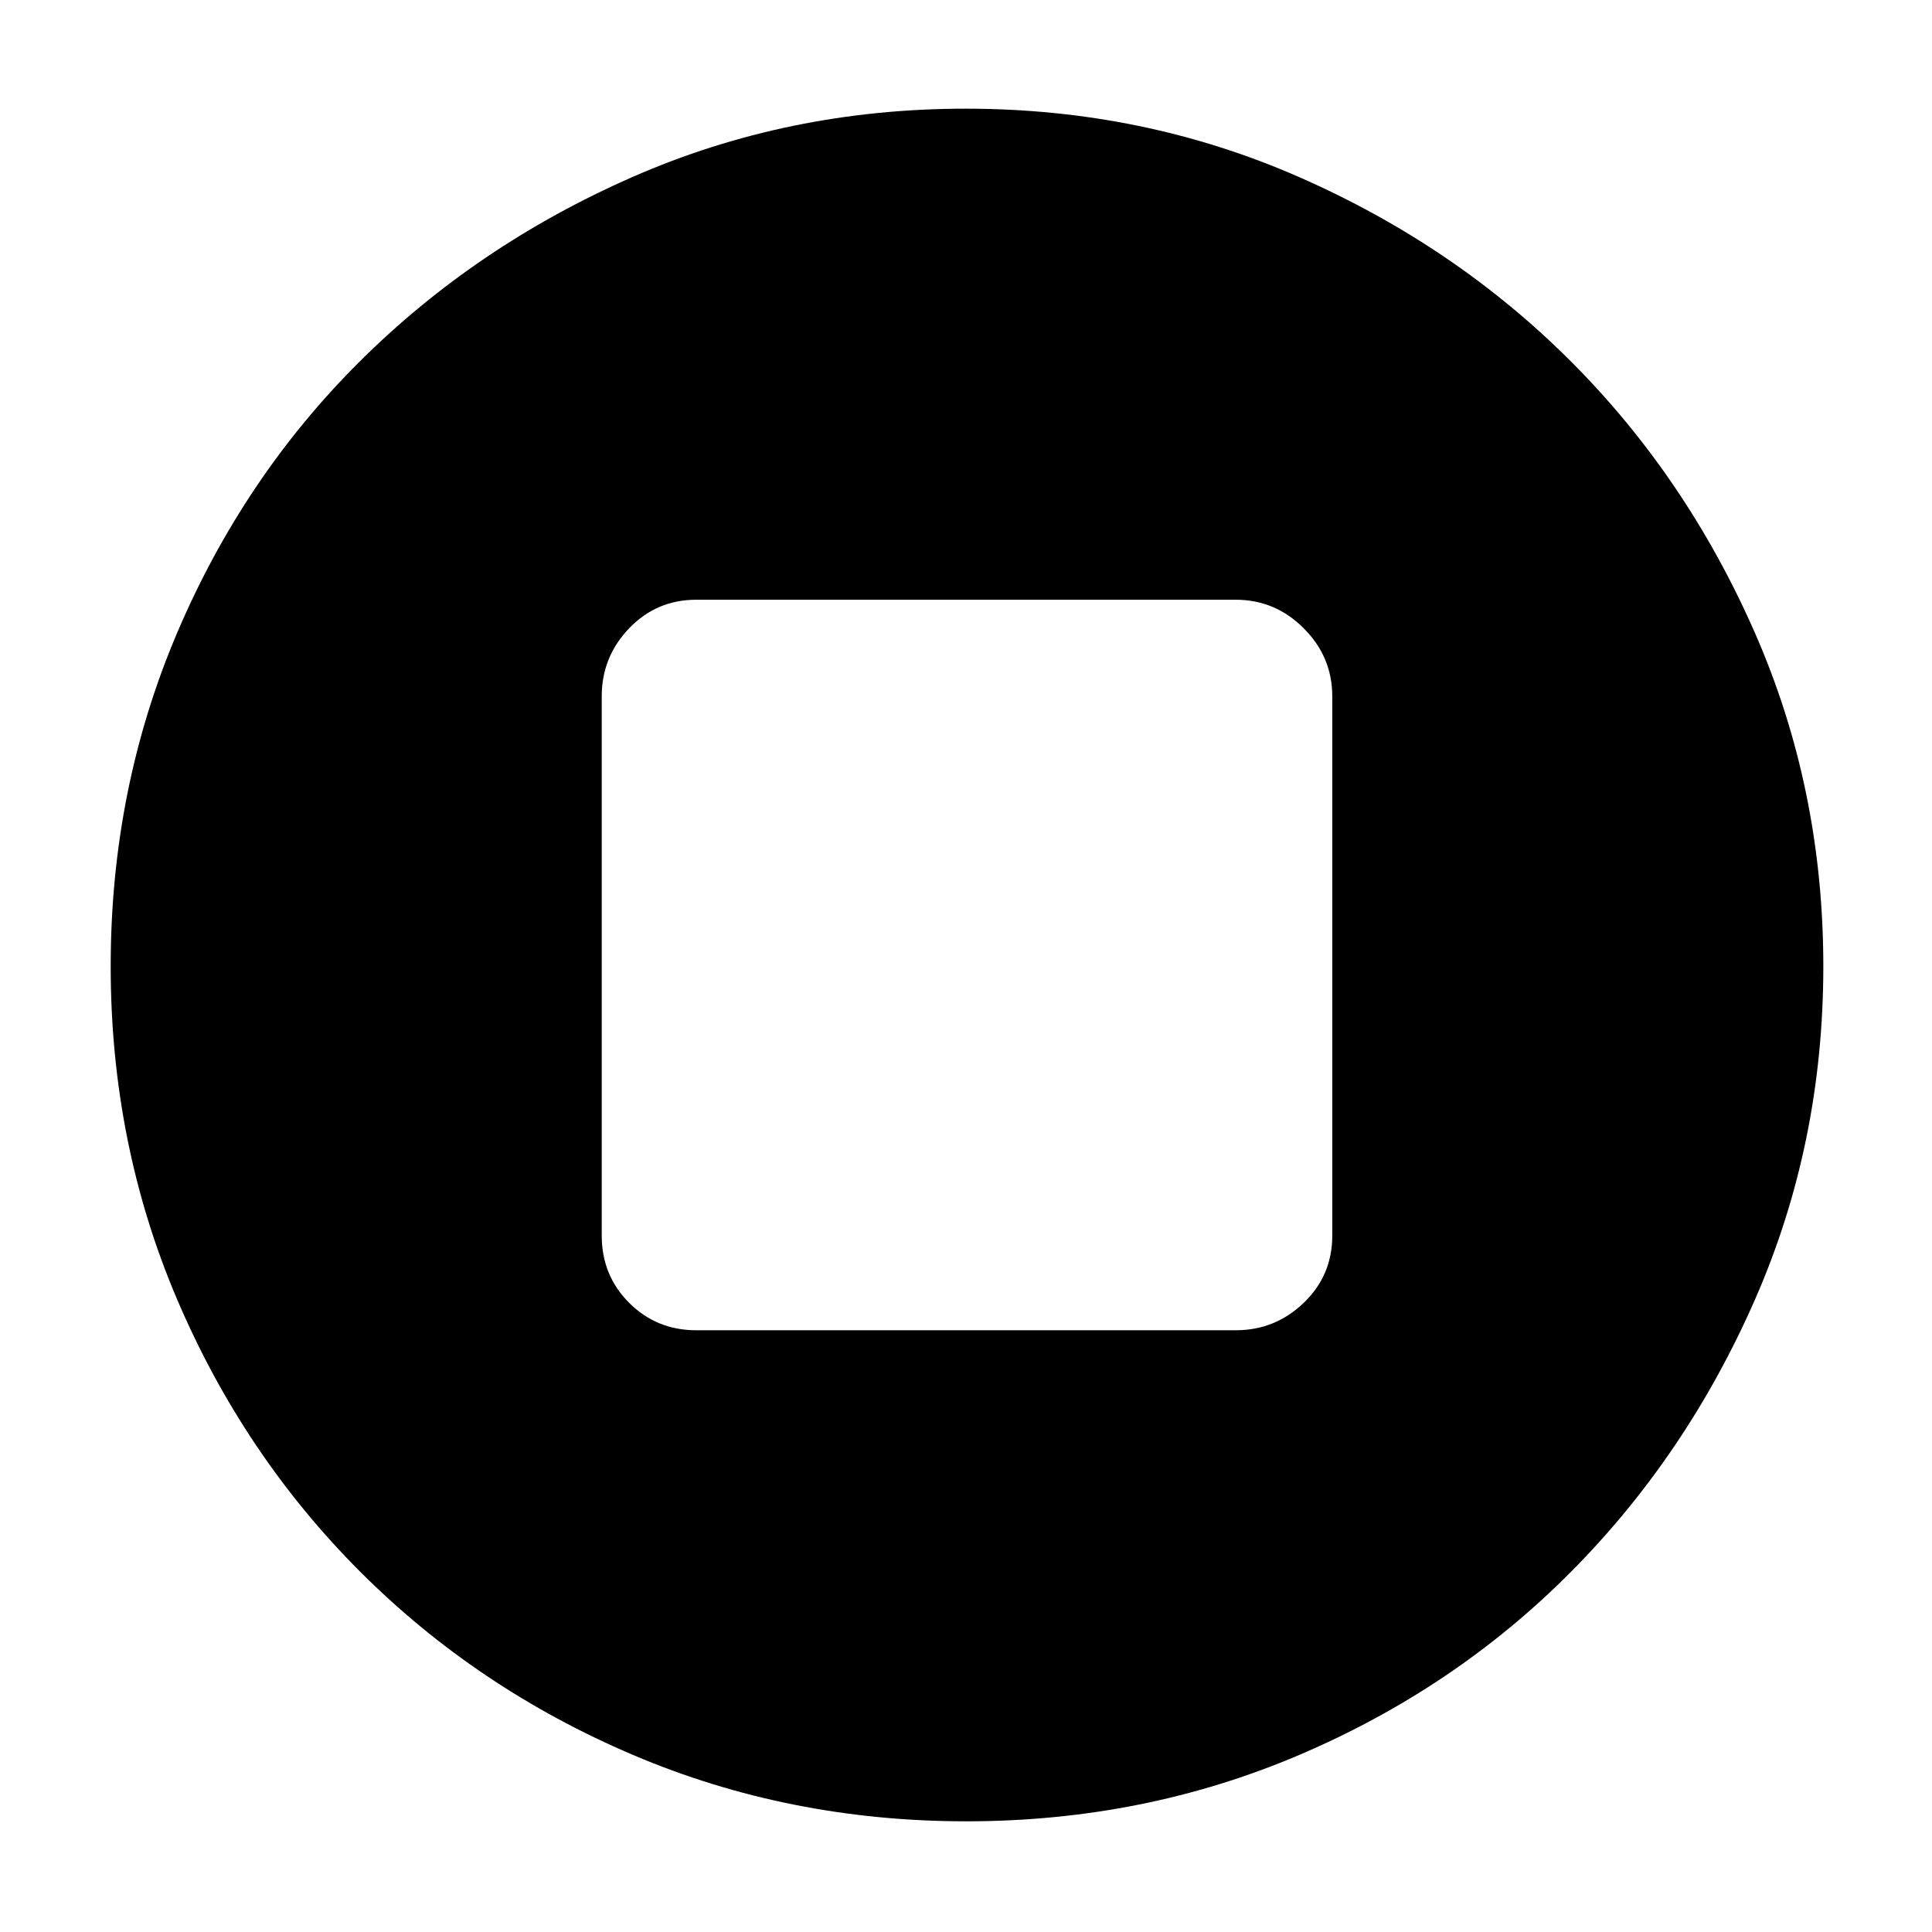
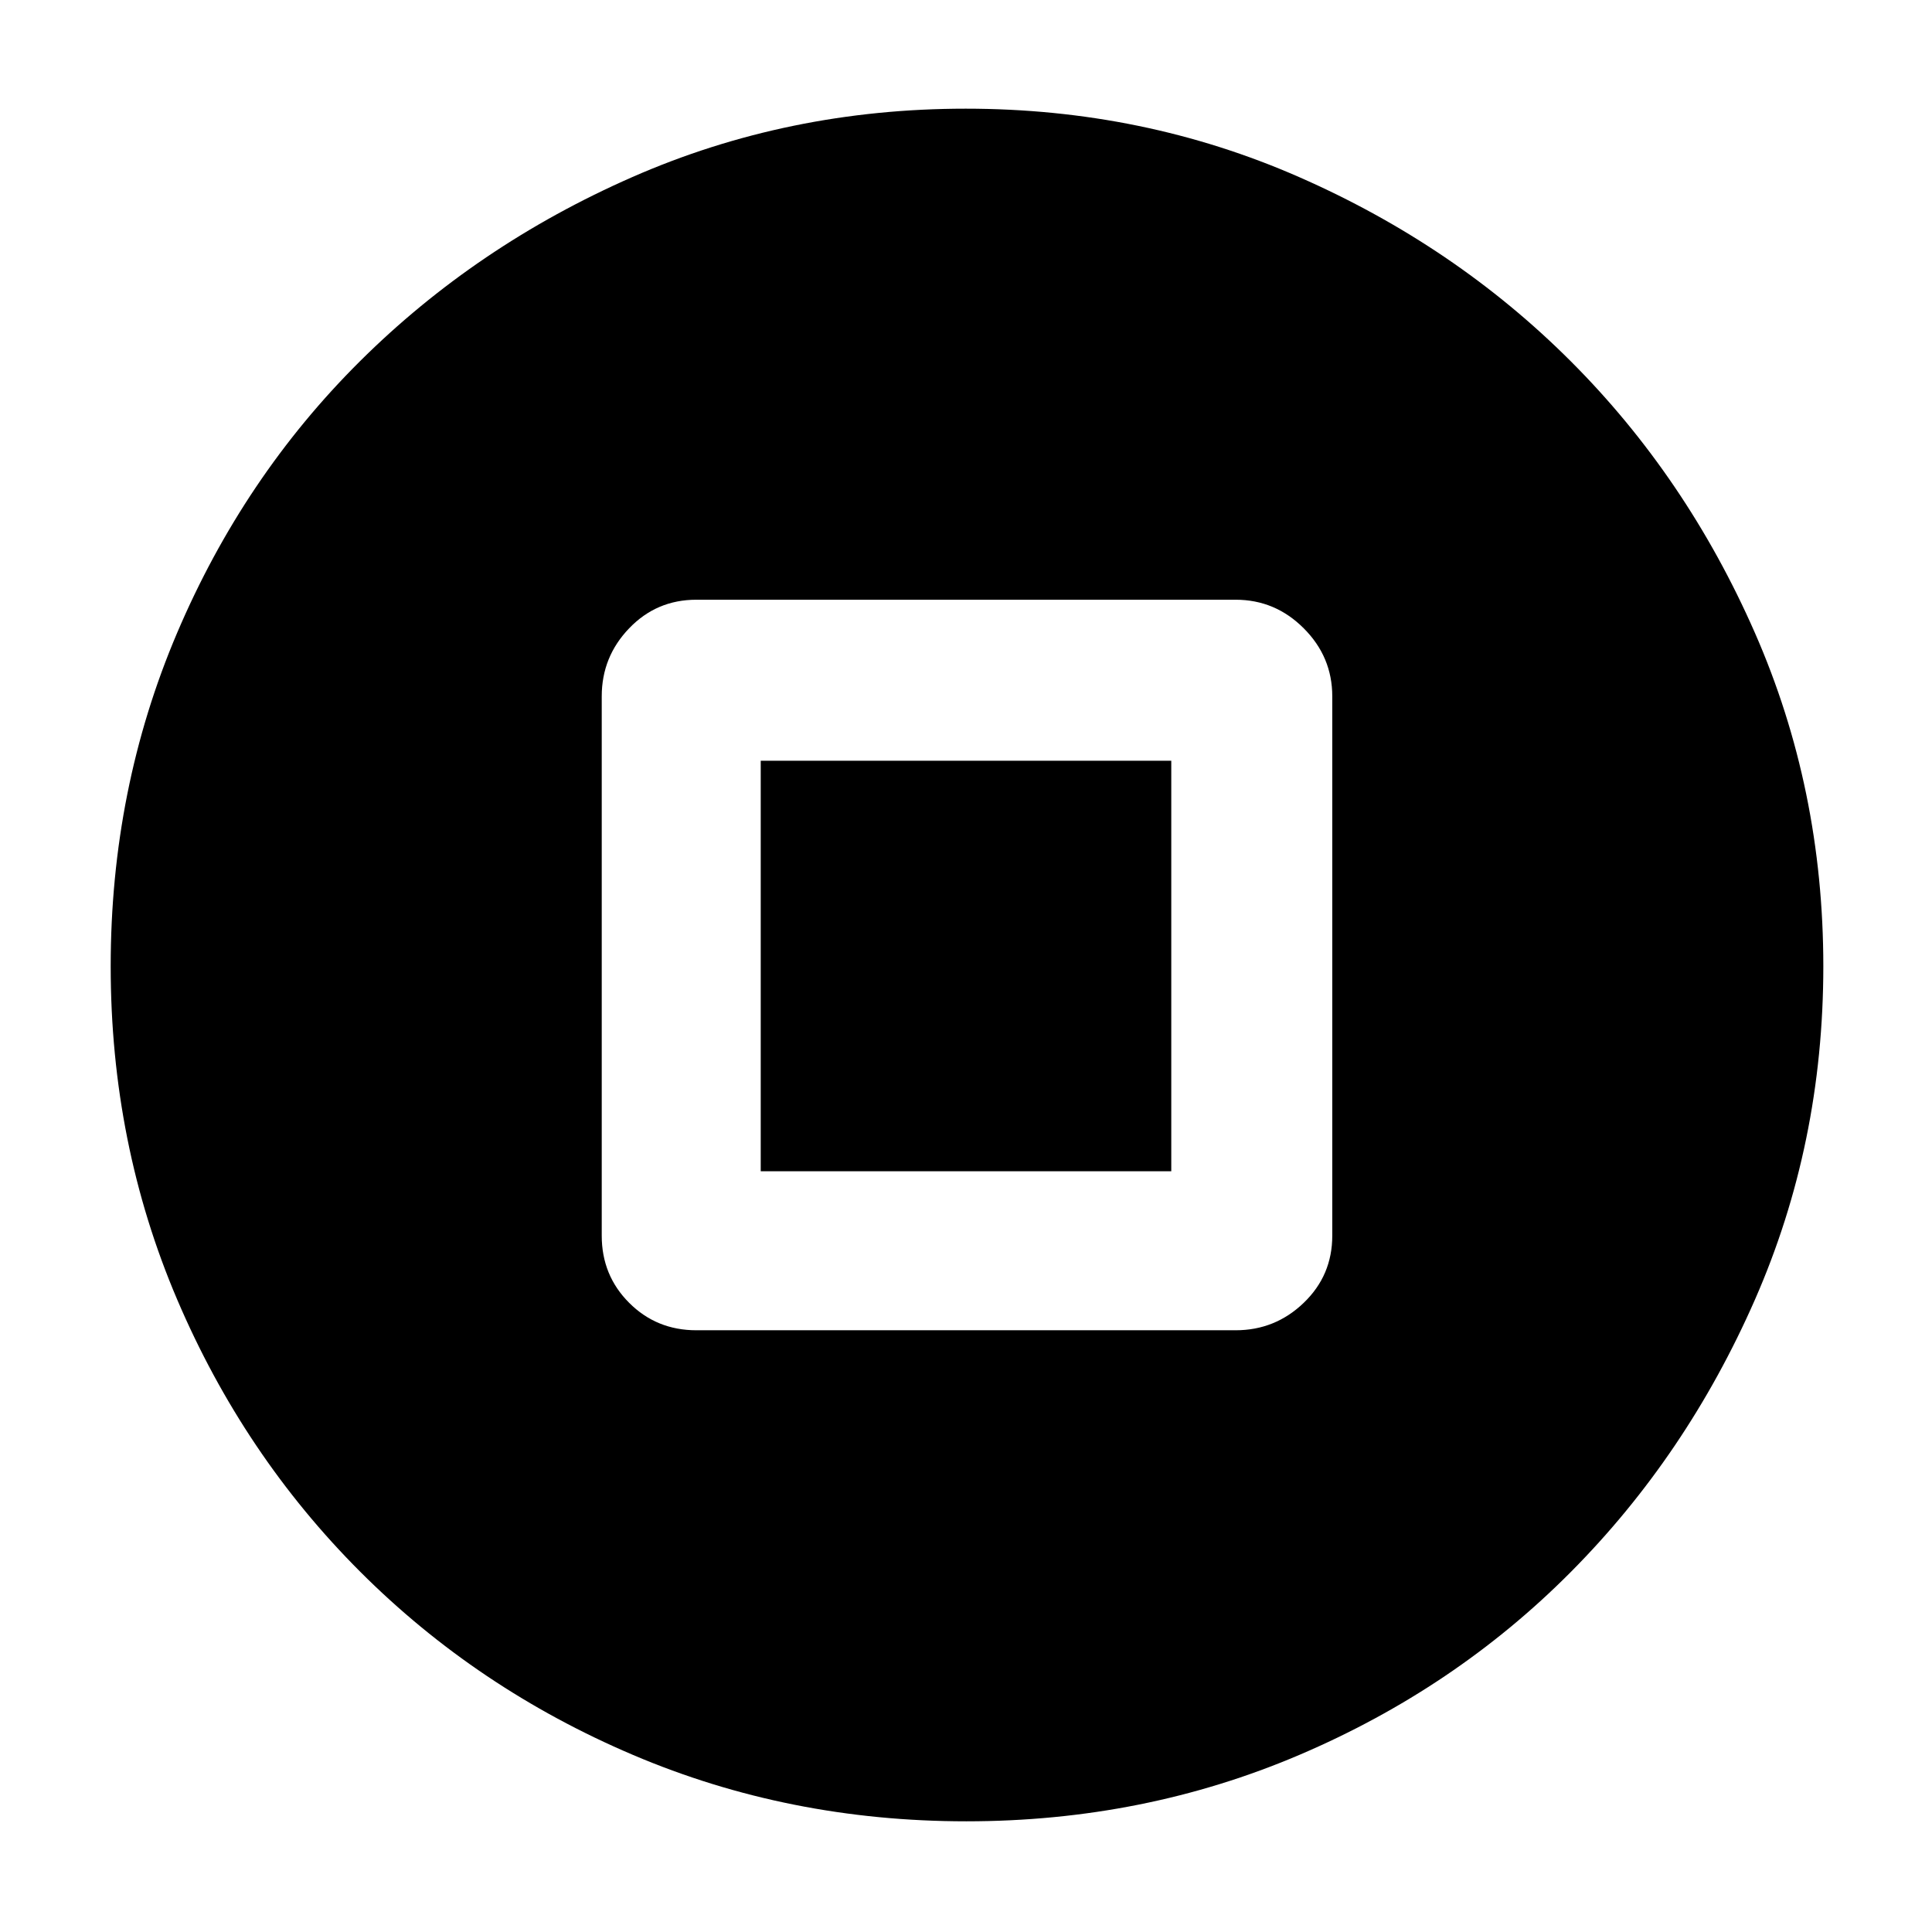
<svg xmlns="http://www.w3.org/2000/svg" viewBox="0 -960 960 960">
-   <path d="M346-299h268q19.63 0 33.81-13.63Q662-326.25 662-346v-268q0-19.63-14.19-33.81Q633.63-662 614-662H346q-19.75 0-33.37 14.19Q299-633.63 299-614v268q0 19.75 13.63 33.37Q326.25-299 346-299ZM314.5-88Q237-121 179-179T88-314.36q-33-77.36-33-165.5T88-645.5q33-77.5 90.86-135 57.85-57.5 135.3-91.5 77.45-34 165.7-34 88.24 0 165.69 34t134.95 91.5Q838-723 872-645.55q34 77.45 34 165.69 0 88.25-34 165.7-34 77.45-91.5 135.3Q723-121 645.64-88q-77.36 33-165.5 33T314.5-88Z" />
+   <path d="M314.5-88Q237-121 179-179T88-314.36q-33-77.36-33-165.5T88-645.5q33-77.5 90.86-135 57.85-57.5 135.3-91.5 77.45-34 165.7-34 88.24 0 165.69 34t134.95 91.5Q838-723 872-645.55q34 77.45 34 165.69 0 88.25-34 165.7-34 77.45-91.5 135.3Q723-121 645.64-88q-77.36 33-165.5 33T314.5-88ZM346-299h268q19.63 0 33.81-13.63Q662-326.25 662-346v-268q0-19.63-14.19-33.81Q633.63-662 614-662H346q-19.75 0-33.37 14.19Q299-633.63 299-614v268q0 19.75 13.63 33.37Q326.25-299 346-299Zm32-79v-204h204v204H378Z" />
</svg>
